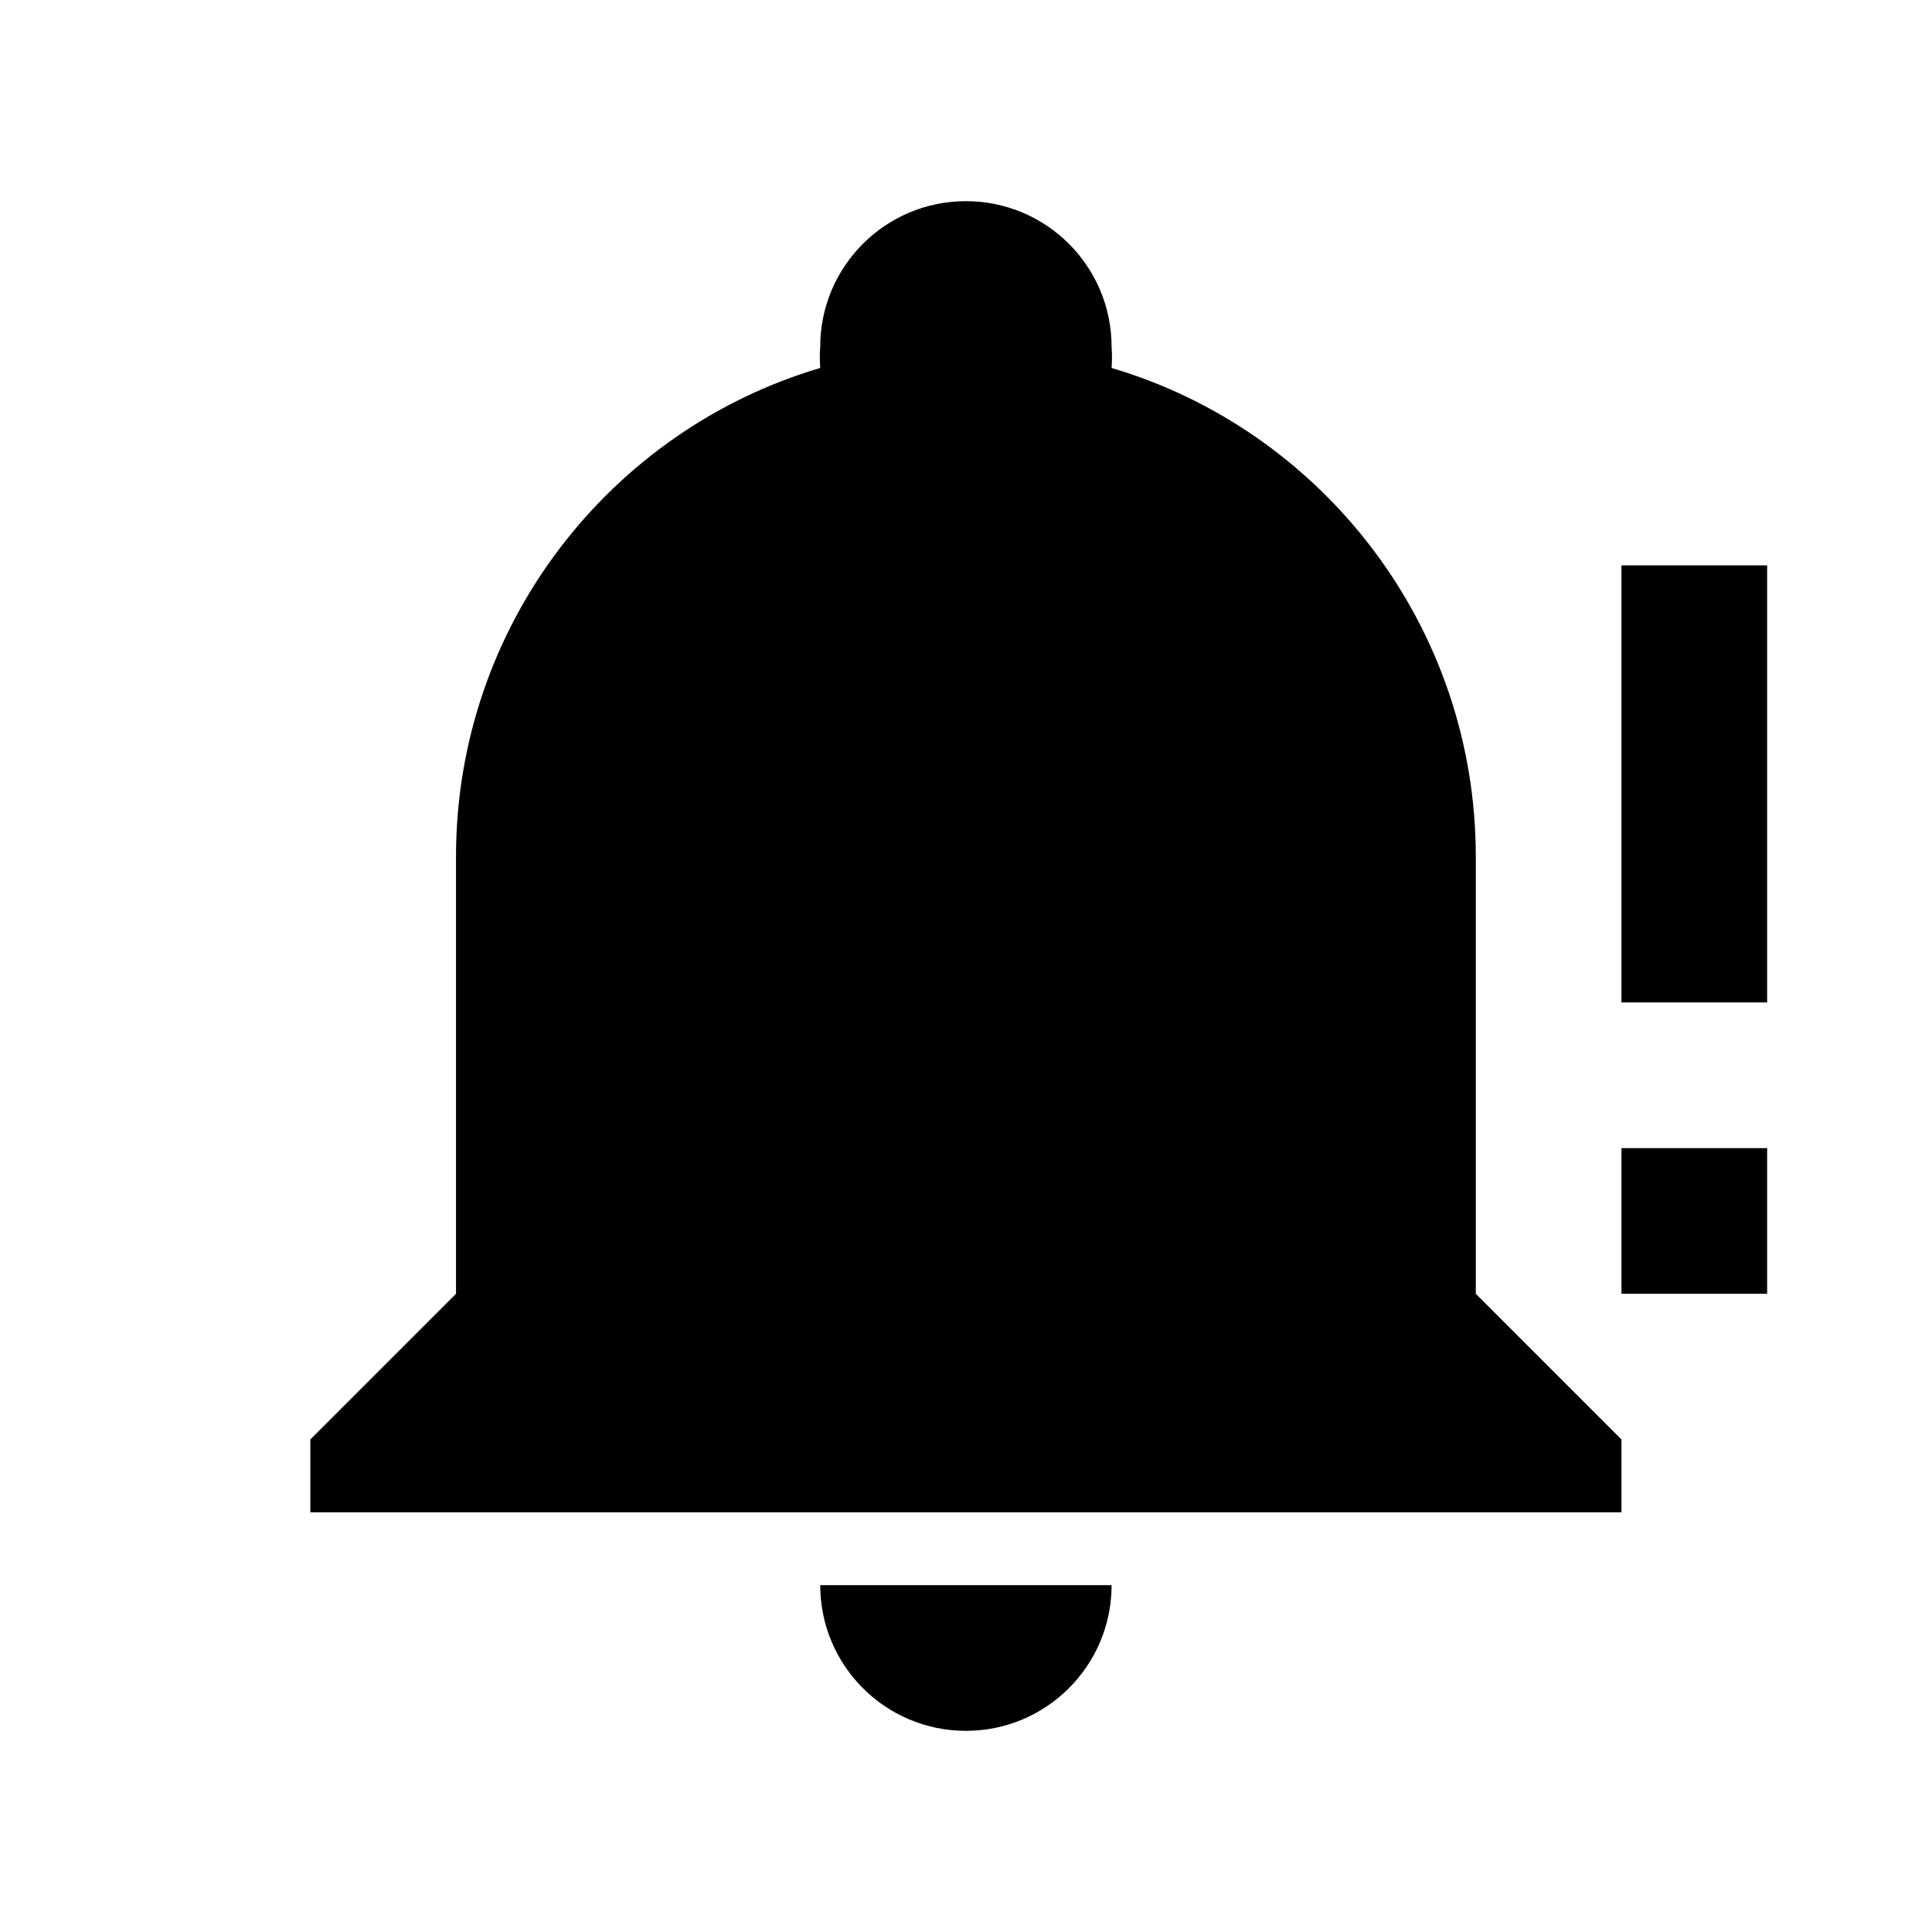
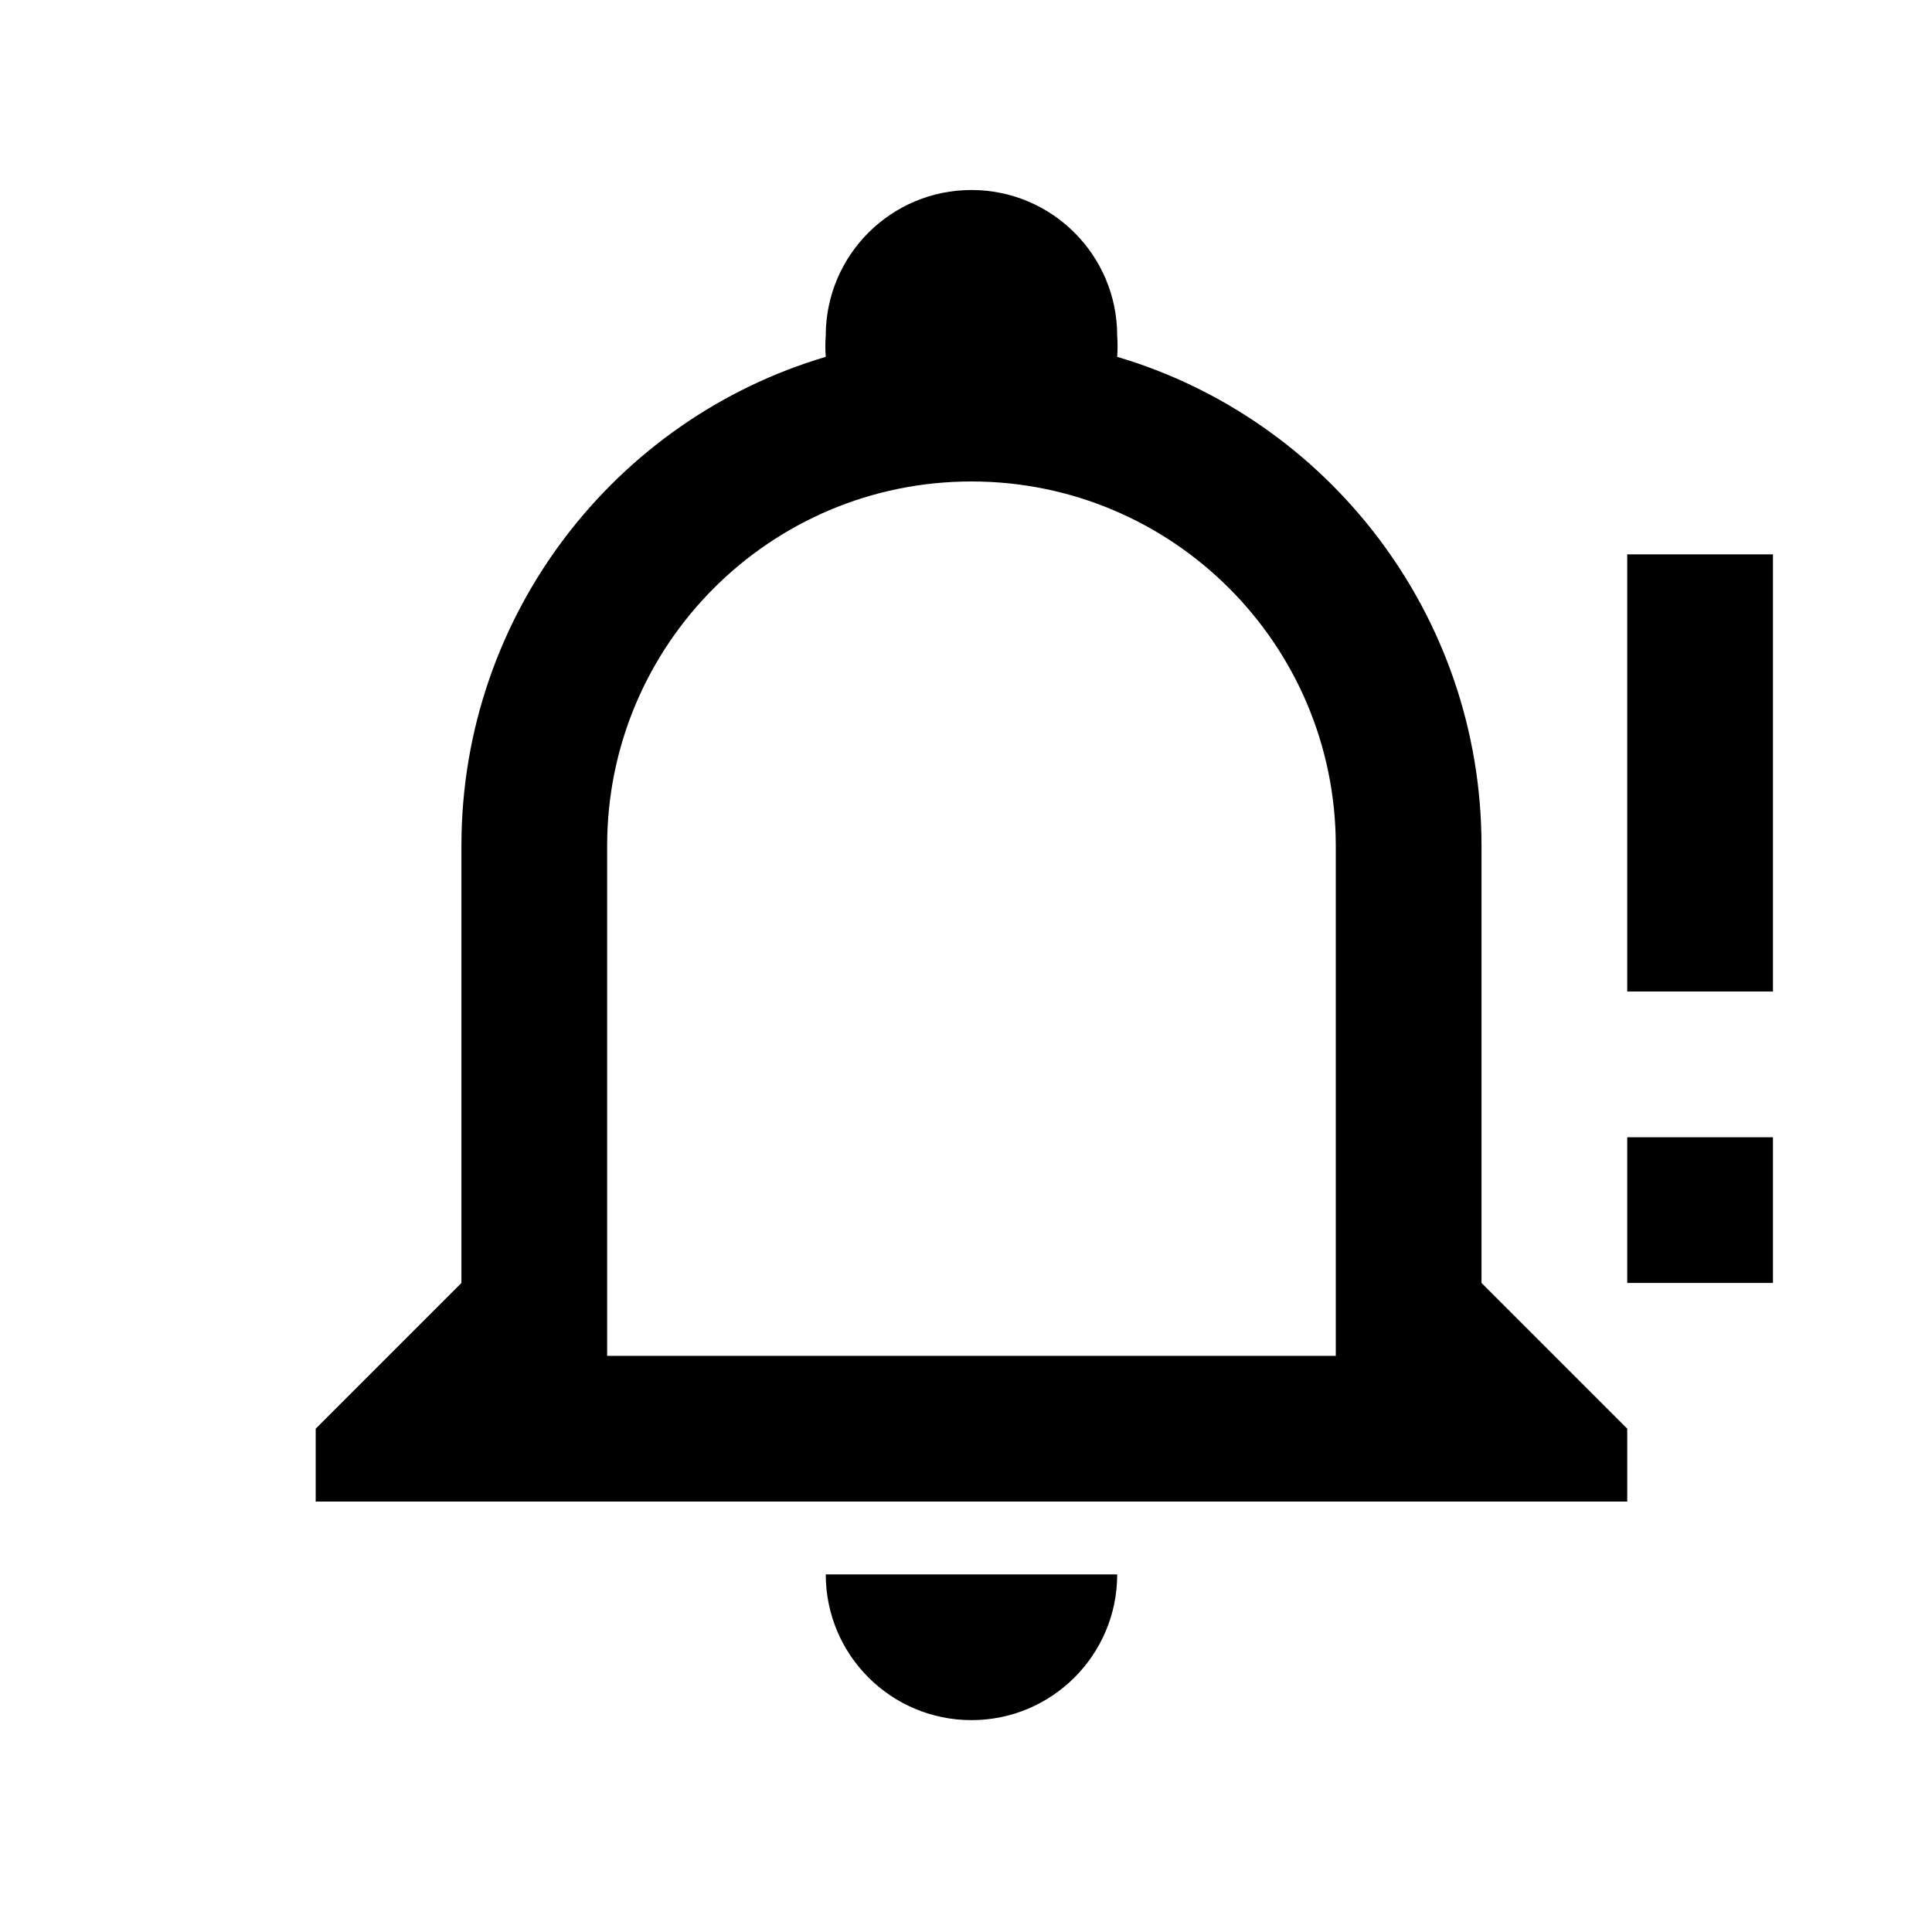
<svg xmlns="http://www.w3.org/2000/svg" width="1e3" height="1e3" version="1.1" viewBox="0 0 1e3 1e3">
-   <path d="m914.67 292.64v226.22h-75.405v-226.22m0 301.62h75.405v75.405h-75.405m-339.32-565.54a75.405 75.405 0 0 0-75.405 75.405 75.405 75.405 0 0 0 0 10.934c-108.58 32.047-188.51 133.09-188.51 252.98v226.22l-75.405 75.405v37.703h678.65v-37.703l-75.405-75.405v-226.22c0-119.89-79.929-220.94-188.51-252.98a75.405 75.405 0 0 0 0-10.934 75.405 75.405 0 0 0-75.405-75.405m-75.405 716.35a75.405 75.405 0 0 0 75.405 75.405 75.405 75.405 0 0 0 75.405-75.405z" stroke-width="37.703" />
+   <path d="m502.83 98.346a75.428 75.428 0 0 0-75.428 75.428 75.428 75.428 0 0 0 0 10.937c-108.62 32.057-188.57 133.13-188.57 253.06v226.28l-75.428 75.428v37.714h678.85v-37.714l-75.428-75.428v-226.28c0-119.93-79.954-221-188.57-253.06a75.428 75.428 0 0 0 0-10.937 75.428 75.428 0 0 0-75.428-75.428m0 150.86a188.57 188.57 0 0 1 188.57 188.57v264h-377.14v-264a188.57 188.57 0 0 1 188.57-188.57m339.43 37.714v226.28h75.428v-226.28h-75.428m0 301.71v75.428h75.428v-75.428h-75.428m-414.85 226.28a75.428 75.428 0 0 0 75.428 75.428 75.428 75.428 0 0 0 75.428-75.428z" stroke-width="37.714" />
</svg>
